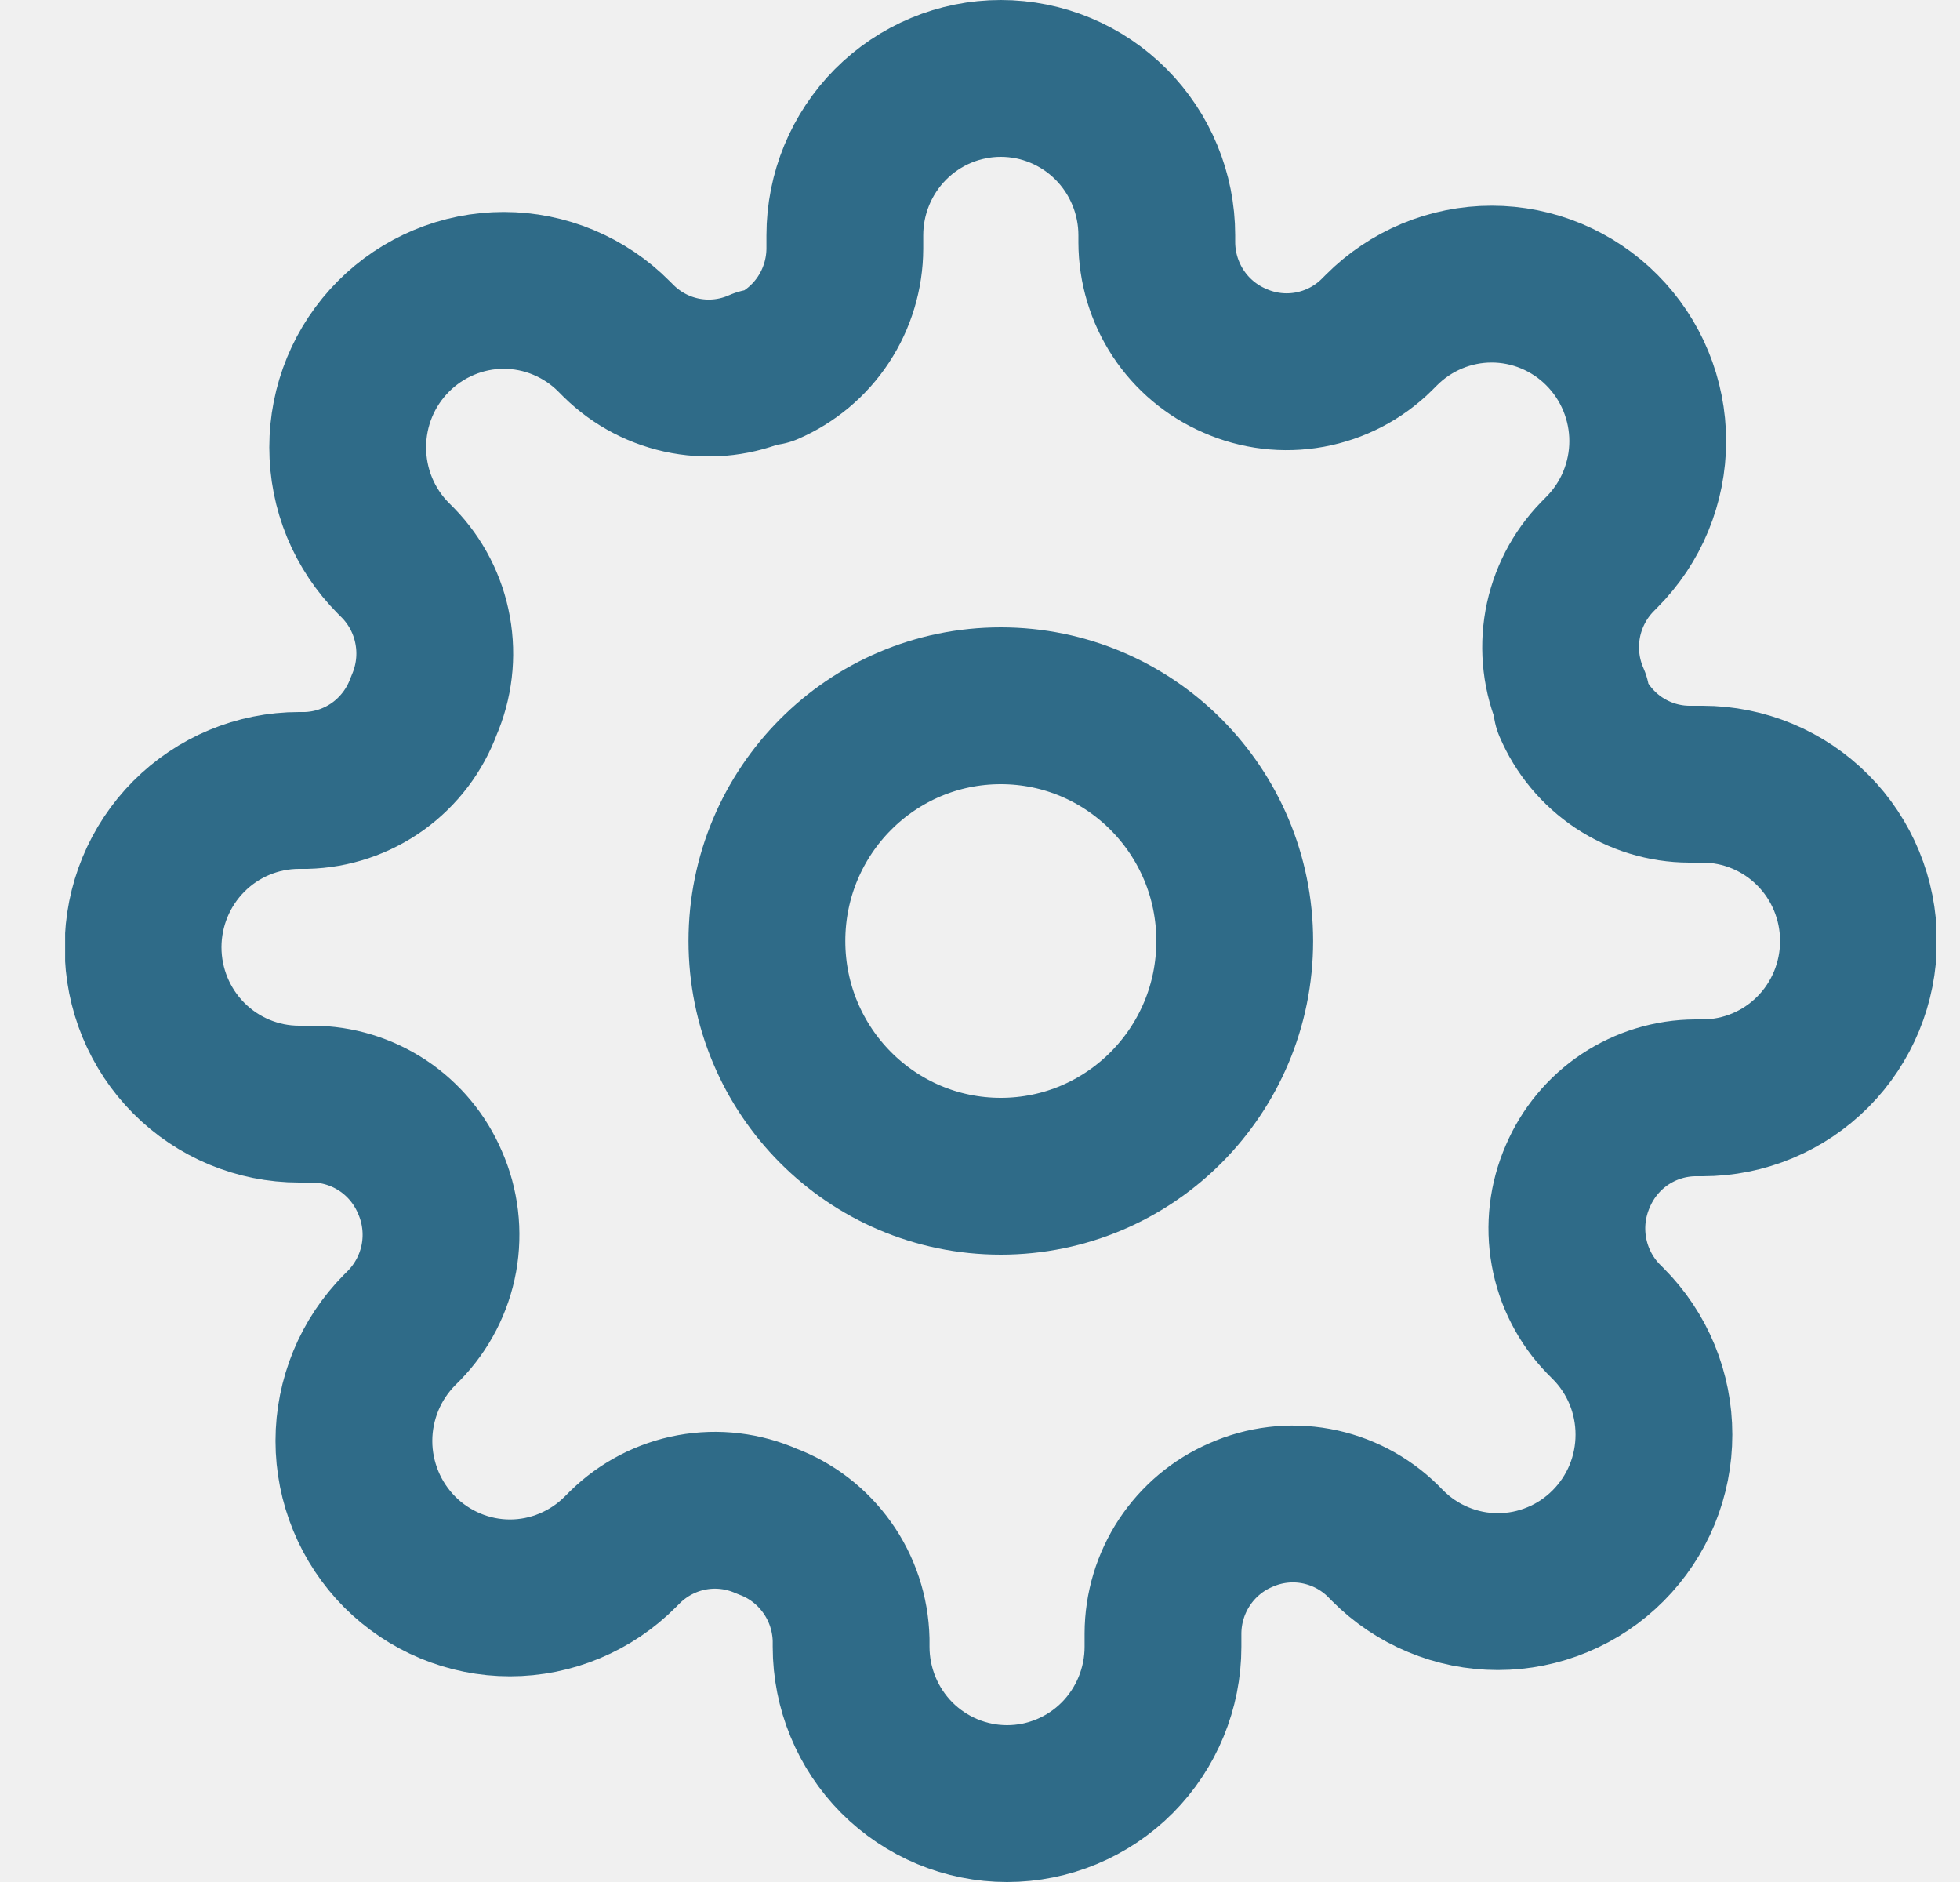
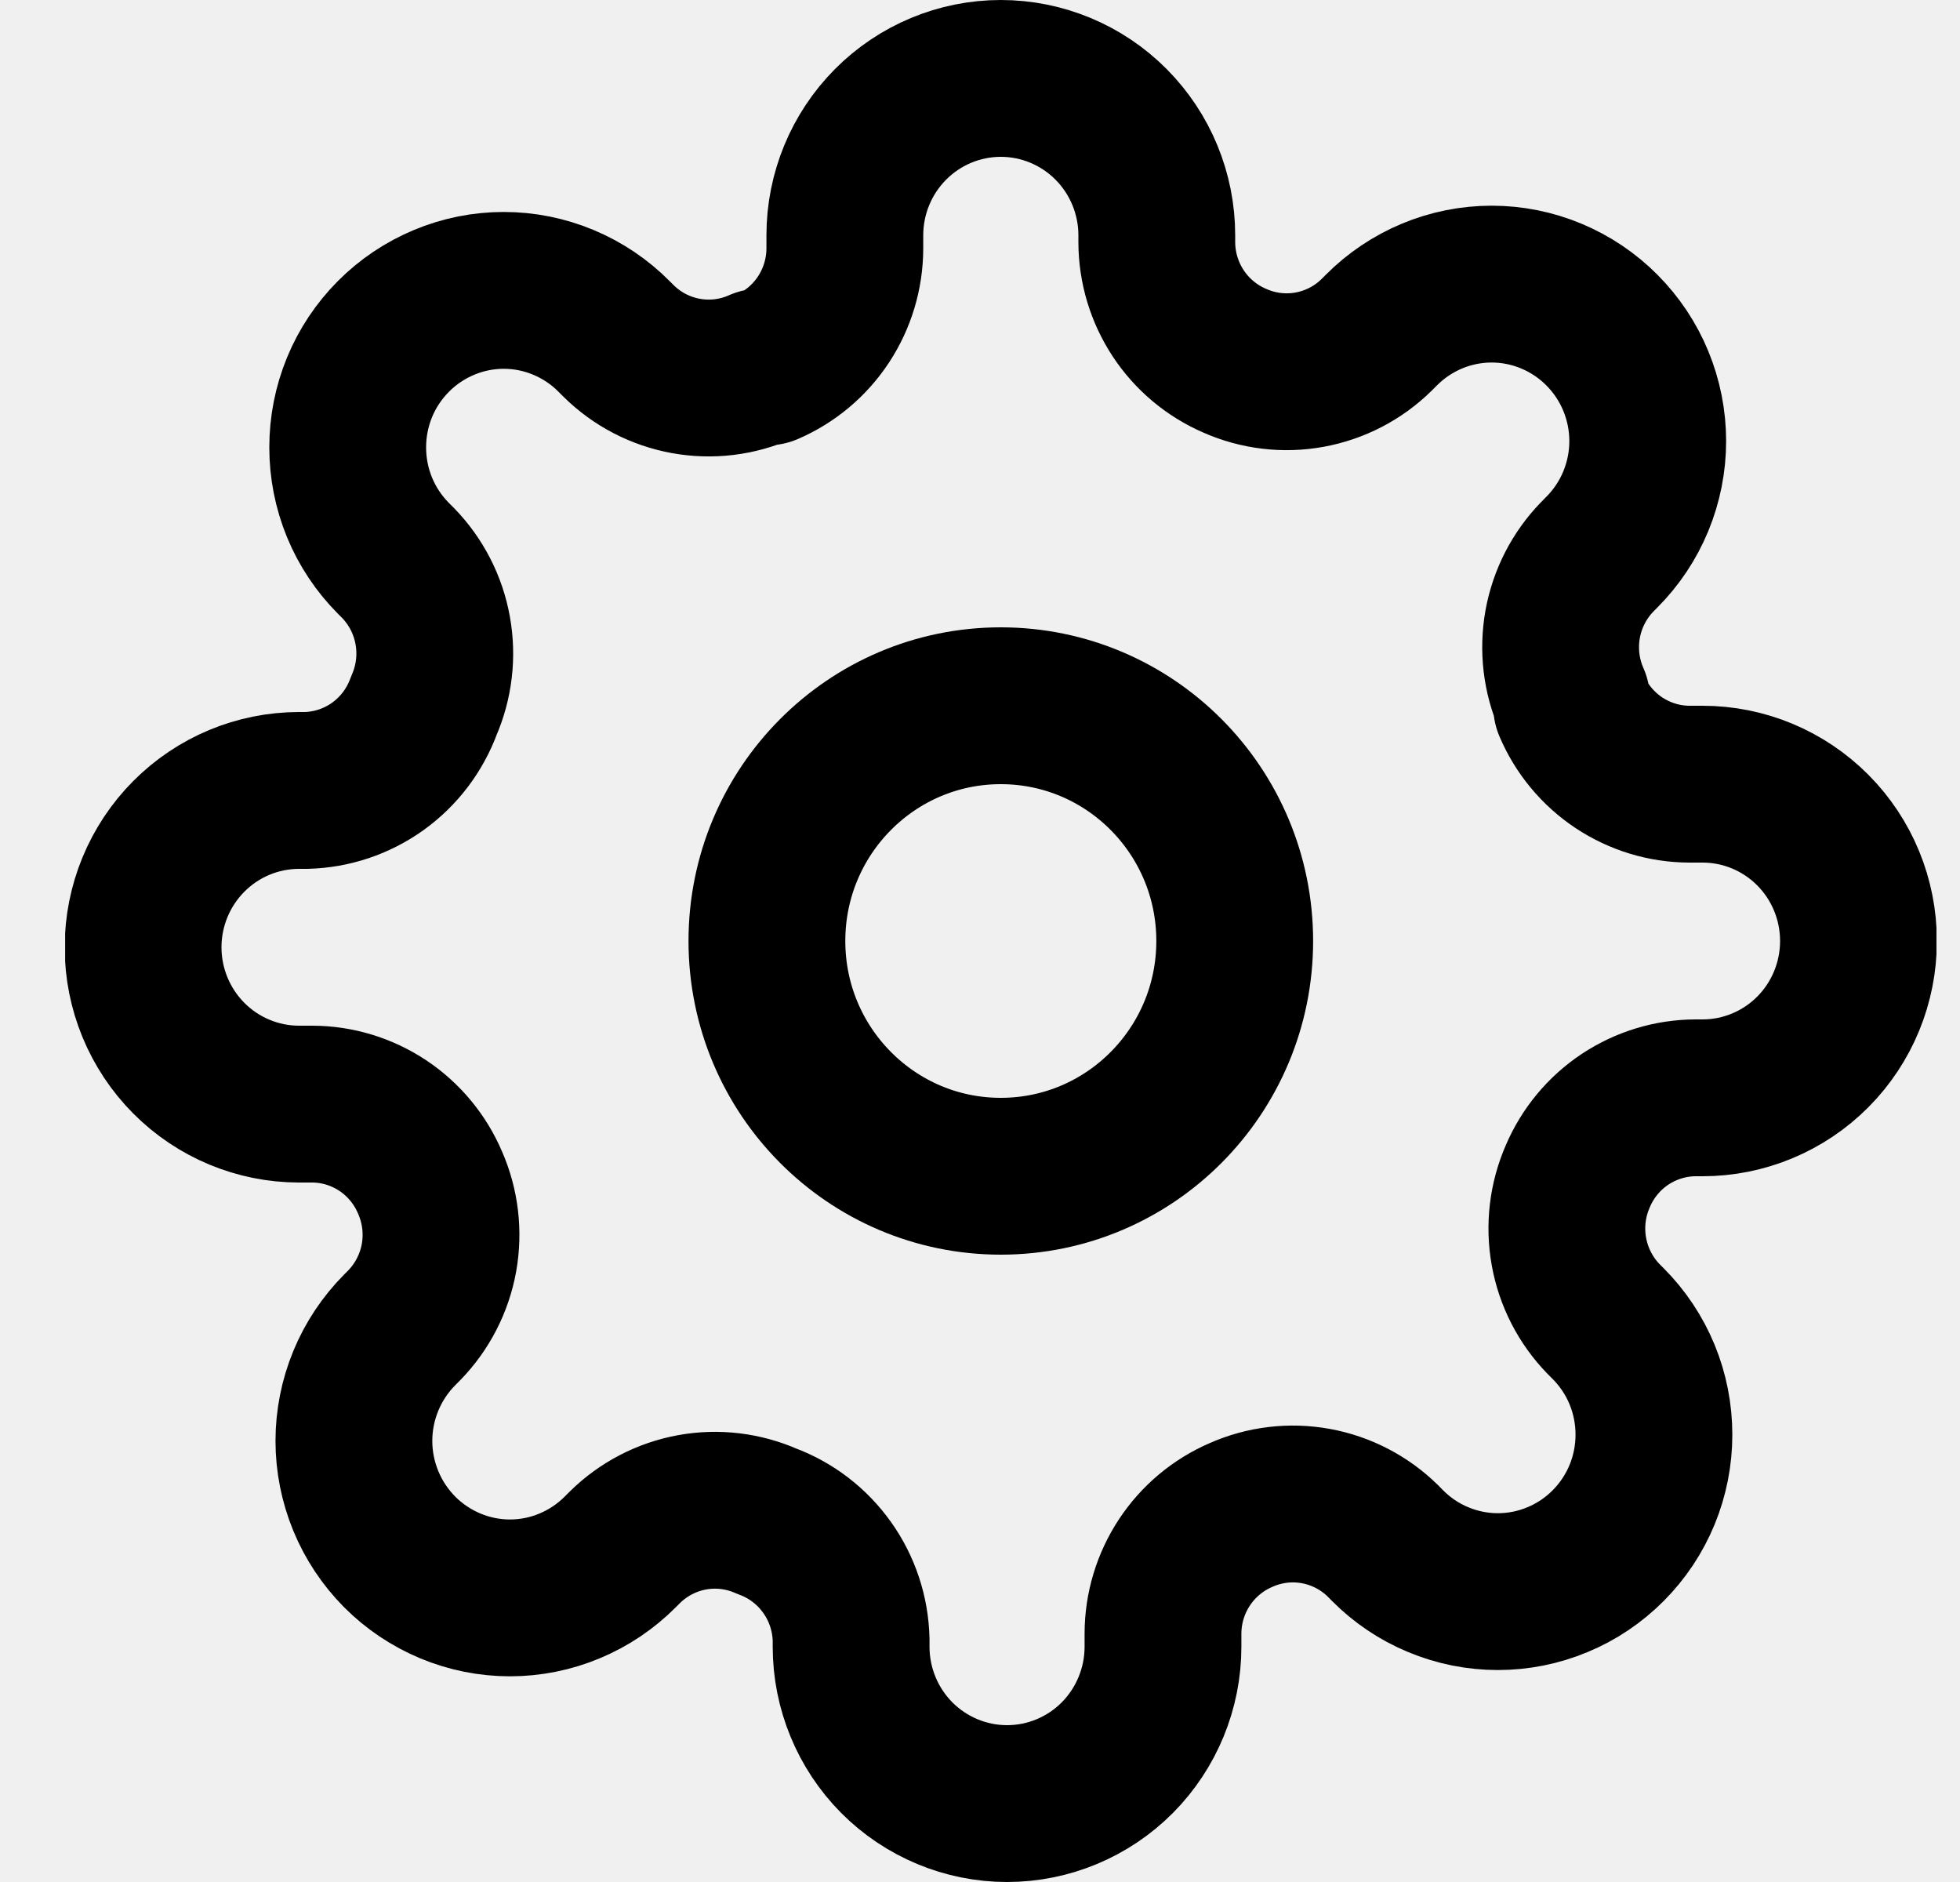
<svg xmlns="http://www.w3.org/2000/svg" width="25" height="24" viewBox="0 0 25 24" fill="none">
-   <g clip-path="url(#clip0_1447_47)">
-     <path d="M12.765 15C14.413 15 15.749 13.657 15.749 12C15.749 10.343 14.413 9 12.765 9C11.118 9 9.782 10.343 9.782 12C9.782 13.657 11.118 15 12.765 15Z" stroke="#2F6B88" stroke-width="2" stroke-linecap="round" stroke-linejoin="round" />
-     <path d="M20.125 15C19.993 15.302 19.953 15.636 20.012 15.961C20.07 16.285 20.224 16.584 20.453 16.82L20.513 16.88C20.698 17.066 20.845 17.286 20.945 17.529C21.045 17.772 21.096 18.032 21.096 18.295C21.096 18.558 21.045 18.818 20.945 19.061C20.845 19.304 20.698 19.524 20.513 19.71C20.328 19.896 20.109 20.044 19.867 20.144C19.626 20.245 19.367 20.297 19.106 20.297C18.844 20.297 18.585 20.245 18.344 20.144C18.102 20.044 17.883 19.896 17.698 19.71L17.639 19.65C17.404 19.419 17.107 19.265 16.784 19.206C16.461 19.147 16.129 19.187 15.829 19.32C15.534 19.447 15.284 19.657 15.107 19.925C14.93 20.194 14.835 20.508 14.834 20.83V21C14.834 21.53 14.624 22.039 14.252 22.414C13.879 22.789 13.373 23 12.845 23C12.318 23 11.812 22.789 11.438 22.414C11.066 22.039 10.856 21.53 10.856 21V20.91C10.848 20.579 10.742 20.258 10.55 19.989C10.358 19.719 10.091 19.514 9.782 19.4C9.482 19.267 9.149 19.227 8.826 19.286C8.504 19.345 8.206 19.5 7.972 19.73L7.912 19.79C7.727 19.976 7.508 20.123 7.266 20.224C7.025 20.325 6.766 20.377 6.505 20.377C6.243 20.377 5.985 20.325 5.743 20.224C5.502 20.123 5.282 19.976 5.097 19.79C4.913 19.604 4.766 19.384 4.666 19.141C4.566 18.898 4.514 18.638 4.514 18.375C4.514 18.112 4.566 17.852 4.666 17.609C4.766 17.366 4.913 17.146 5.097 16.96L5.157 16.9C5.386 16.664 5.54 16.365 5.599 16.041C5.657 15.716 5.618 15.382 5.485 15.08C5.359 14.784 5.15 14.532 4.883 14.354C4.616 14.177 4.304 14.081 3.984 14.08H3.815C3.287 14.08 2.781 13.869 2.408 13.494C2.035 13.119 1.825 12.61 1.825 12.08C1.825 11.55 2.035 11.041 2.408 10.666C2.781 10.291 3.287 10.08 3.815 10.08H3.904C4.233 10.072 4.552 9.965 4.82 9.773C5.088 9.58 5.292 9.311 5.406 9C5.538 8.698 5.578 8.364 5.519 8.039C5.461 7.715 5.307 7.416 5.078 7.18L5.018 7.12C4.833 6.934 4.686 6.714 4.586 6.471C4.486 6.228 4.435 5.968 4.435 5.705C4.435 5.442 4.486 5.182 4.586 4.939C4.686 4.696 4.833 4.476 5.018 4.29C5.203 4.104 5.422 3.957 5.664 3.856C5.905 3.755 6.164 3.703 6.425 3.703C6.687 3.703 6.945 3.755 7.187 3.856C7.428 3.957 7.648 4.104 7.832 4.29L7.892 4.35C8.127 4.581 8.424 4.735 8.747 4.794C9.07 4.853 9.402 4.813 9.702 4.68H9.782C10.076 4.553 10.327 4.343 10.504 4.074C10.68 3.806 10.775 3.492 10.776 3.17V3C10.776 2.47 10.986 1.961 11.359 1.586C11.732 1.211 12.238 1 12.765 1C13.293 1 13.799 1.211 14.172 1.586C14.545 1.961 14.755 2.47 14.755 3V3.09C14.756 3.412 14.851 3.726 15.027 3.994C15.204 4.263 15.455 4.473 15.749 4.6C16.049 4.733 16.382 4.773 16.704 4.714C17.027 4.655 17.325 4.501 17.559 4.27L17.619 4.21C17.804 4.024 18.023 3.877 18.264 3.776C18.506 3.675 18.765 3.623 19.026 3.623C19.288 3.623 19.546 3.675 19.788 3.776C20.029 3.877 20.249 4.024 20.433 4.21C20.618 4.396 20.765 4.616 20.865 4.859C20.965 5.102 21.017 5.362 21.017 5.625C21.017 5.888 20.965 6.148 20.865 6.391C20.765 6.634 20.618 6.854 20.433 7.04L20.374 7.1C20.144 7.336 19.991 7.635 19.932 7.959C19.874 8.284 19.913 8.618 20.046 8.92V9C20.172 9.296 20.381 9.548 20.648 9.726C20.915 9.903 21.227 9.999 21.547 10H21.716C22.244 10 22.75 10.211 23.123 10.586C23.496 10.961 23.705 11.47 23.705 12C23.705 12.53 23.496 13.039 23.123 13.414C22.75 13.789 22.244 14 21.716 14H21.627C21.307 14.001 20.994 14.097 20.727 14.274C20.46 14.452 20.251 14.704 20.125 15Z" stroke="#2F6B88" stroke-width="2" stroke-linecap="round" stroke-linejoin="round" />
+   <g clip-path="url(#clip0_1967_44)">
+     <path d="M12.765 15C14.413 15 15.749 13.657 15.749 12C15.749 10.343 14.413 9 12.765 9C11.118 9 9.782 10.343 9.782 12C9.782 13.657 11.118 15 12.765 15Z" stroke="black" stroke-width="2" stroke-linecap="round" stroke-linejoin="round" />
+     <path d="M20.125 15C19.993 15.302 19.953 15.636 20.012 15.961C20.07 16.285 20.224 16.584 20.453 16.82L20.513 16.88C20.698 17.066 20.845 17.286 20.945 17.529C21.045 17.772 21.096 18.032 21.096 18.295C21.096 18.558 21.045 18.818 20.945 19.061C20.845 19.304 20.698 19.524 20.513 19.71C20.328 19.896 20.109 20.044 19.867 20.144C19.626 20.245 19.367 20.297 19.106 20.297C18.844 20.297 18.585 20.245 18.344 20.144C18.102 20.044 17.883 19.896 17.698 19.71L17.639 19.65C17.404 19.419 17.107 19.265 16.784 19.206C16.461 19.147 16.129 19.187 15.829 19.32C15.534 19.447 15.284 19.657 15.107 19.925C14.93 20.194 14.835 20.508 14.834 20.83V21C14.834 21.53 14.624 22.039 14.252 22.414C13.879 22.789 13.373 23 12.845 23C12.318 23 11.812 22.789 11.438 22.414C11.066 22.039 10.856 21.53 10.856 21V20.91C10.848 20.579 10.742 20.258 10.55 19.989C10.358 19.719 10.091 19.514 9.782 19.4C9.482 19.267 9.149 19.227 8.826 19.286C8.504 19.345 8.206 19.5 7.972 19.73L7.912 19.79C7.727 19.976 7.508 20.123 7.266 20.224C7.025 20.325 6.766 20.377 6.505 20.377C6.243 20.377 5.985 20.325 5.743 20.224C5.502 20.123 5.282 19.976 5.097 19.79C4.913 19.604 4.766 19.384 4.666 19.141C4.566 18.898 4.514 18.638 4.514 18.375C4.514 18.112 4.566 17.852 4.666 17.609C4.766 17.366 4.913 17.146 5.097 16.96L5.157 16.9C5.386 16.664 5.54 16.365 5.599 16.041C5.657 15.716 5.618 15.382 5.485 15.08C5.359 14.784 5.15 14.532 4.883 14.354C4.616 14.177 4.304 14.081 3.984 14.08H3.815C3.287 14.08 2.781 13.869 2.408 13.494C2.035 13.119 1.825 12.61 1.825 12.08C1.825 11.55 2.035 11.041 2.408 10.666C2.781 10.291 3.287 10.08 3.815 10.08H3.904C4.233 10.072 4.552 9.965 4.82 9.773C5.088 9.58 5.292 9.311 5.406 9C5.538 8.698 5.578 8.364 5.519 8.039C5.461 7.715 5.307 7.416 5.078 7.18L5.018 7.12C4.833 6.934 4.686 6.714 4.586 6.471C4.486 6.228 4.435 5.968 4.435 5.705C4.435 5.442 4.486 5.182 4.586 4.939C4.686 4.696 4.833 4.476 5.018 4.29C5.203 4.104 5.422 3.957 5.664 3.856C5.905 3.755 6.164 3.703 6.425 3.703C6.687 3.703 6.945 3.755 7.187 3.856C7.428 3.957 7.648 4.104 7.832 4.29L7.892 4.35C8.127 4.581 8.424 4.735 8.747 4.794C9.07 4.853 9.402 4.813 9.702 4.68H9.782C10.076 4.553 10.327 4.343 10.504 4.074C10.68 3.806 10.775 3.492 10.776 3.17V3C10.776 2.47 10.986 1.961 11.359 1.586C11.732 1.211 12.238 1 12.765 1C13.293 1 13.799 1.211 14.172 1.586C14.545 1.961 14.755 2.47 14.755 3V3.09C14.756 3.412 14.851 3.726 15.027 3.994C15.204 4.263 15.455 4.473 15.749 4.6C16.049 4.733 16.382 4.773 16.704 4.714C17.027 4.655 17.325 4.501 17.559 4.27L17.619 4.21C17.804 4.024 18.023 3.877 18.264 3.776C18.506 3.675 18.765 3.623 19.026 3.623C19.288 3.623 19.546 3.675 19.788 3.776C20.029 3.877 20.249 4.024 20.433 4.21C20.618 4.396 20.765 4.616 20.865 4.859C20.965 5.102 21.017 5.362 21.017 5.625C21.017 5.888 20.965 6.148 20.865 6.391C20.765 6.634 20.618 6.854 20.433 7.04L20.374 7.1C20.144 7.336 19.991 7.635 19.932 7.959C19.874 8.284 19.913 8.618 20.046 8.92V9C20.172 9.296 20.381 9.548 20.648 9.726C20.915 9.903 21.227 9.999 21.547 10H21.716C22.244 10 22.75 10.211 23.123 10.586C23.496 10.961 23.705 11.47 23.705 12C23.705 12.53 23.496 13.039 23.123 13.414C22.75 13.789 22.244 14 21.716 14H21.627C21.307 14.001 20.994 14.097 20.727 14.274C20.46 14.452 20.251 14.704 20.125 15Z" stroke="black" stroke-width="2" stroke-linecap="round" stroke-linejoin="round" />
  </g>
  <defs>
-     <clipPath id="clip0_1447_47">
+     <clipPath id="clip0_1967_44">
      <rect width="23.869" height="24" fill="white" transform="translate(0.830933)" />
    </clipPath>
  </defs>
</svg>
